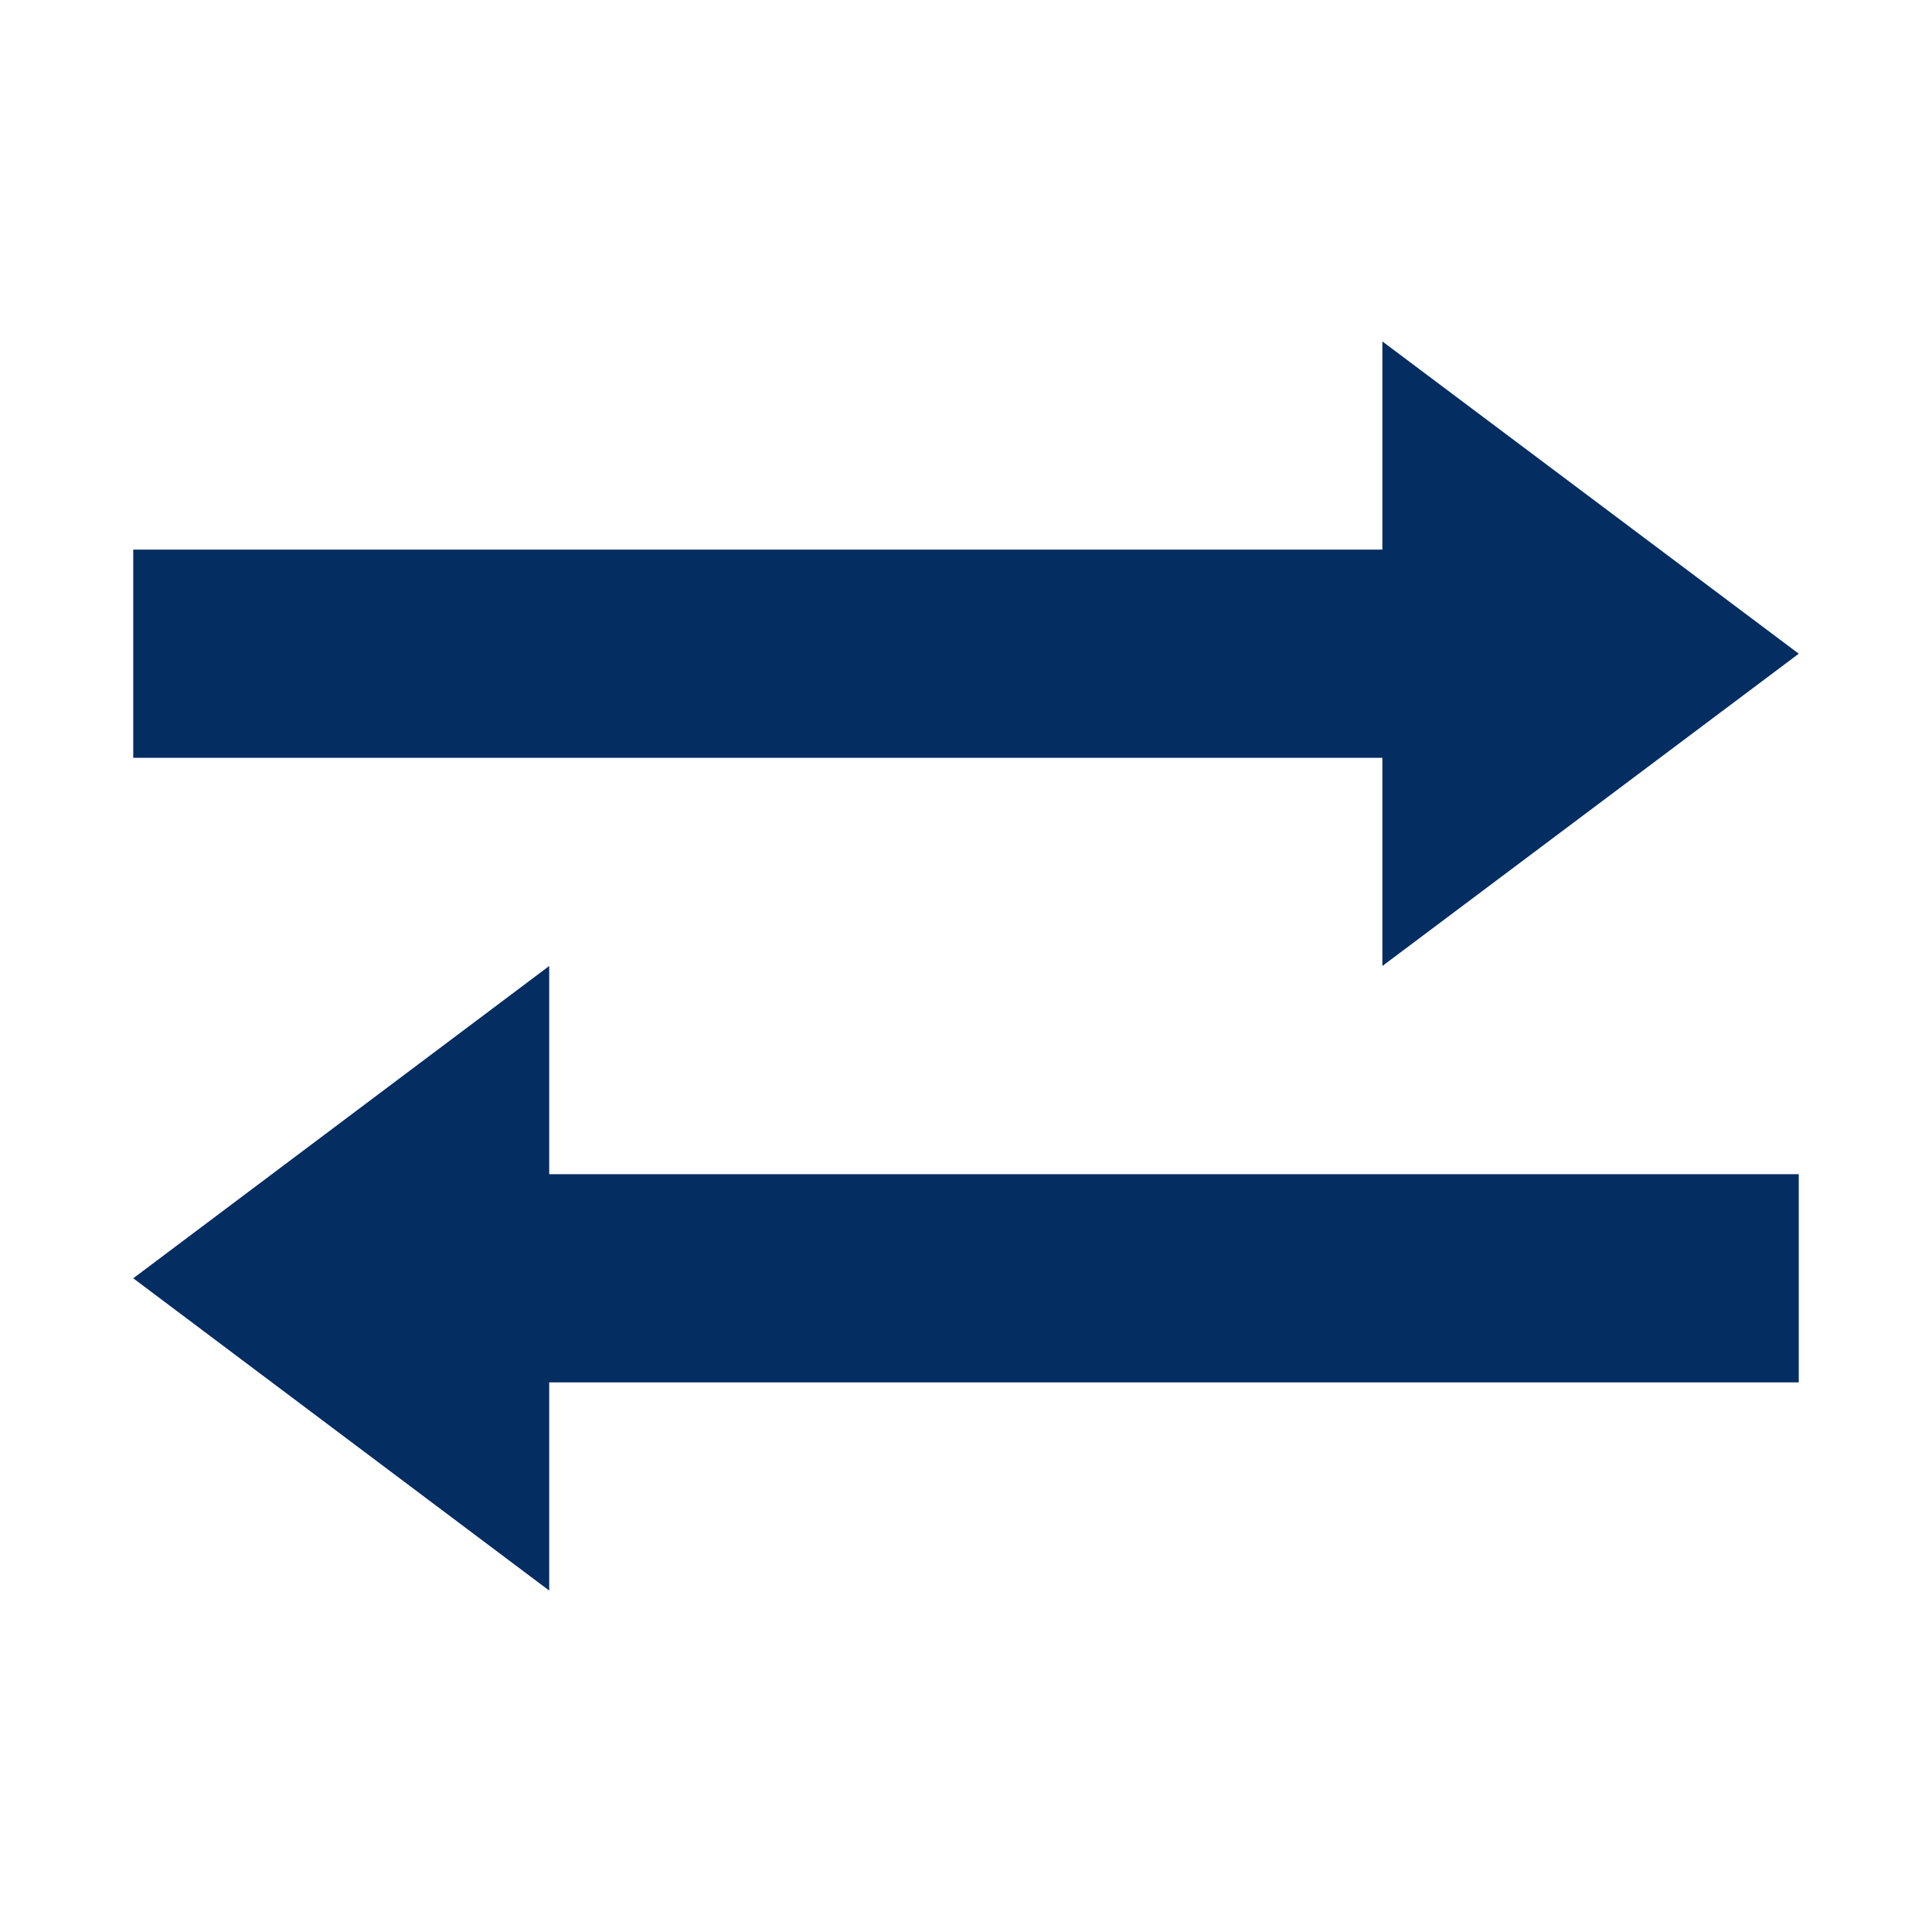
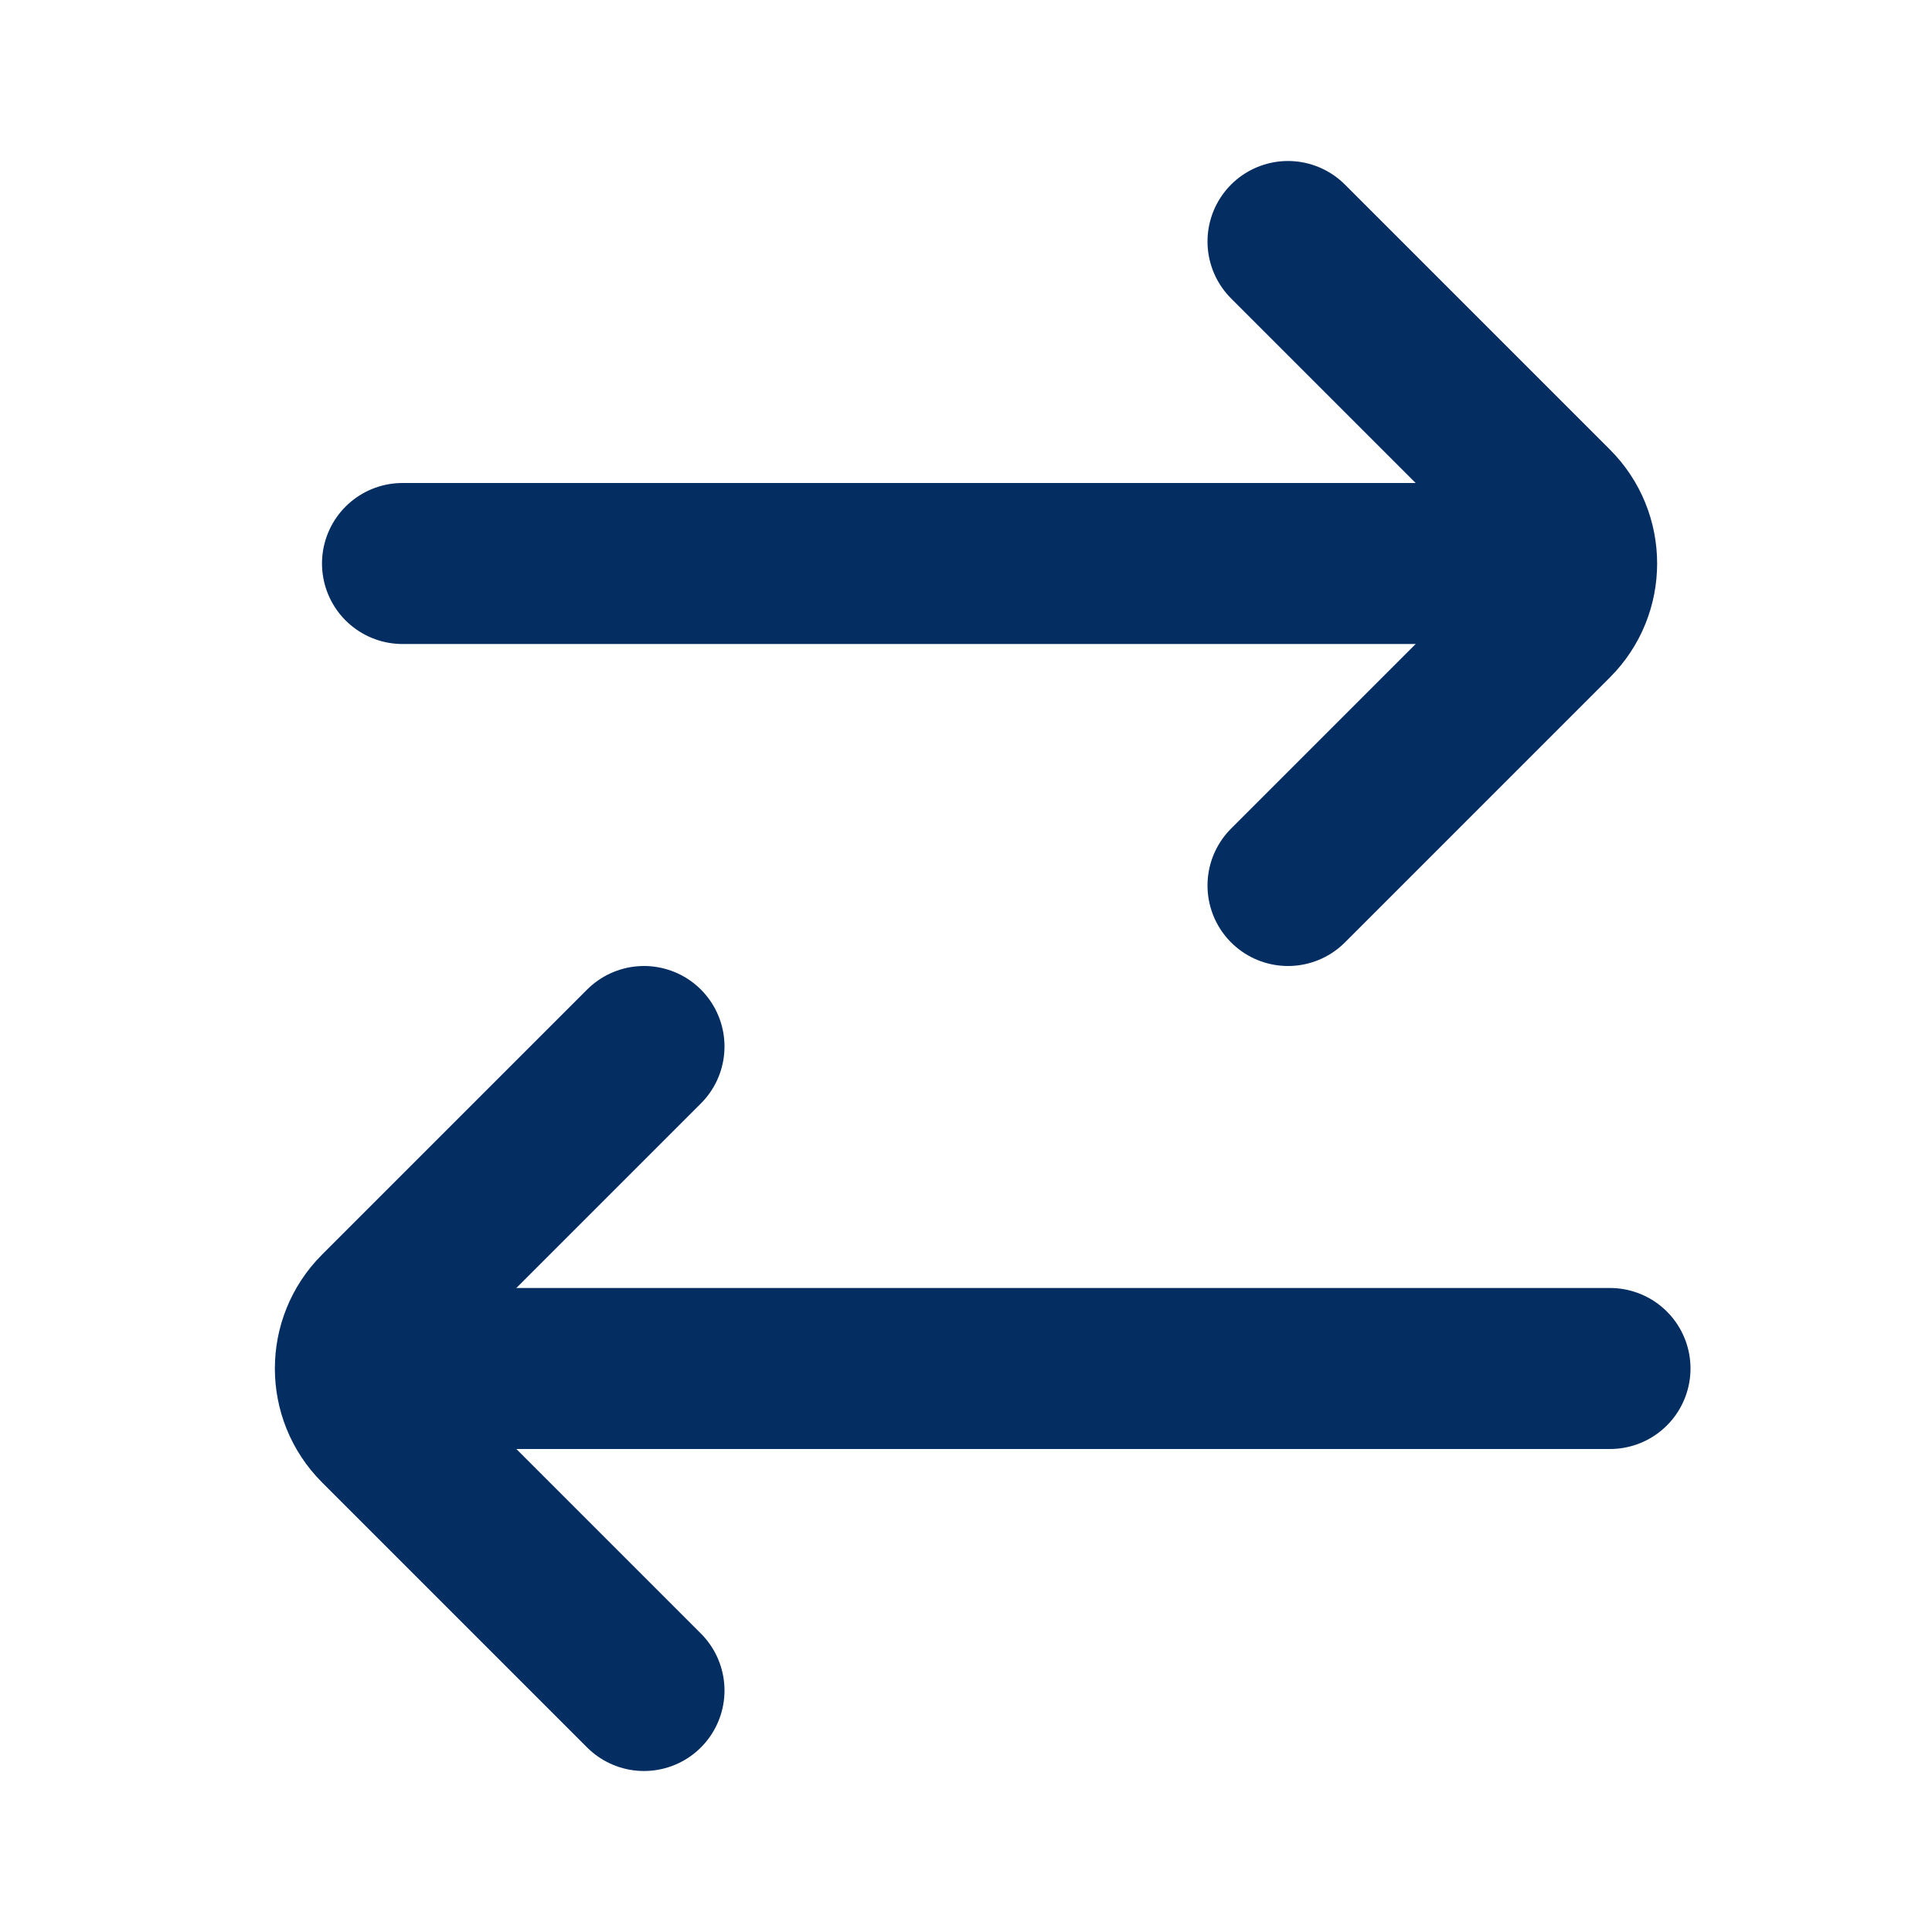
- <svg xmlns="http://www.w3.org/2000/svg" height="800px" width="800px" version="1.1" id="Capa_1" viewBox="-2.56 -2.56 37.12 37.12" xml:space="preserve" fill="#042d62">
+ <svg xmlns="http://www.w3.org/2000/svg" width="800px" height="800px" viewBox="0 0 24 24" version="1.1" fill="#042d62">
  <g id="SVGRepo_bgCarrier" stroke-width="0" />
  <g id="SVGRepo_tracerCarrier" stroke-linecap="round" stroke-linejoin="round" />
  <g id="SVGRepo_iconCarrier">
-     <g>
-       <g id="transfer">
-         <g>
-           <polygon style="fill:#042d62;" points="32,24 7.992,24 7.992,28 0,22 7.992,16 7.992,20 32,20 " />
-           <polygon style="fill:#042d62;" points="0,12 24,12 24,16 32,10 24,4 24,8 0,8 " />
-         </g>
+     <g id="Page-1" stroke="none" stroke-width="1" fill="none" fill-rule="evenodd">
+       <g id="Transfer">
+         <rect id="Rectangle" fill-rule="nonzero" x="0" y="0" width="24" height="24"> </rect>
+         <path d="M19,7 L5,7 M20,17 L5,17" id="Shape" stroke="#042d62" stroke-width="2" stroke-linecap="round"> </path>
+         <path d="M16,3 L19.293,6.293 C19.683,6.683 19.683,7.317 19.293,7.707 L16,11" id="Path" stroke="#042d62" stroke-width="2" stroke-linecap="round"> </path>
+         <path d="M8,13 L4.707,16.293 C4.317,16.683 4.317,17.317 4.707,17.707 L8,21" id="Path" stroke="#042d62" stroke-width="2" stroke-linecap="round"> </path>
      </g>
    </g>
  </g>
</svg>
